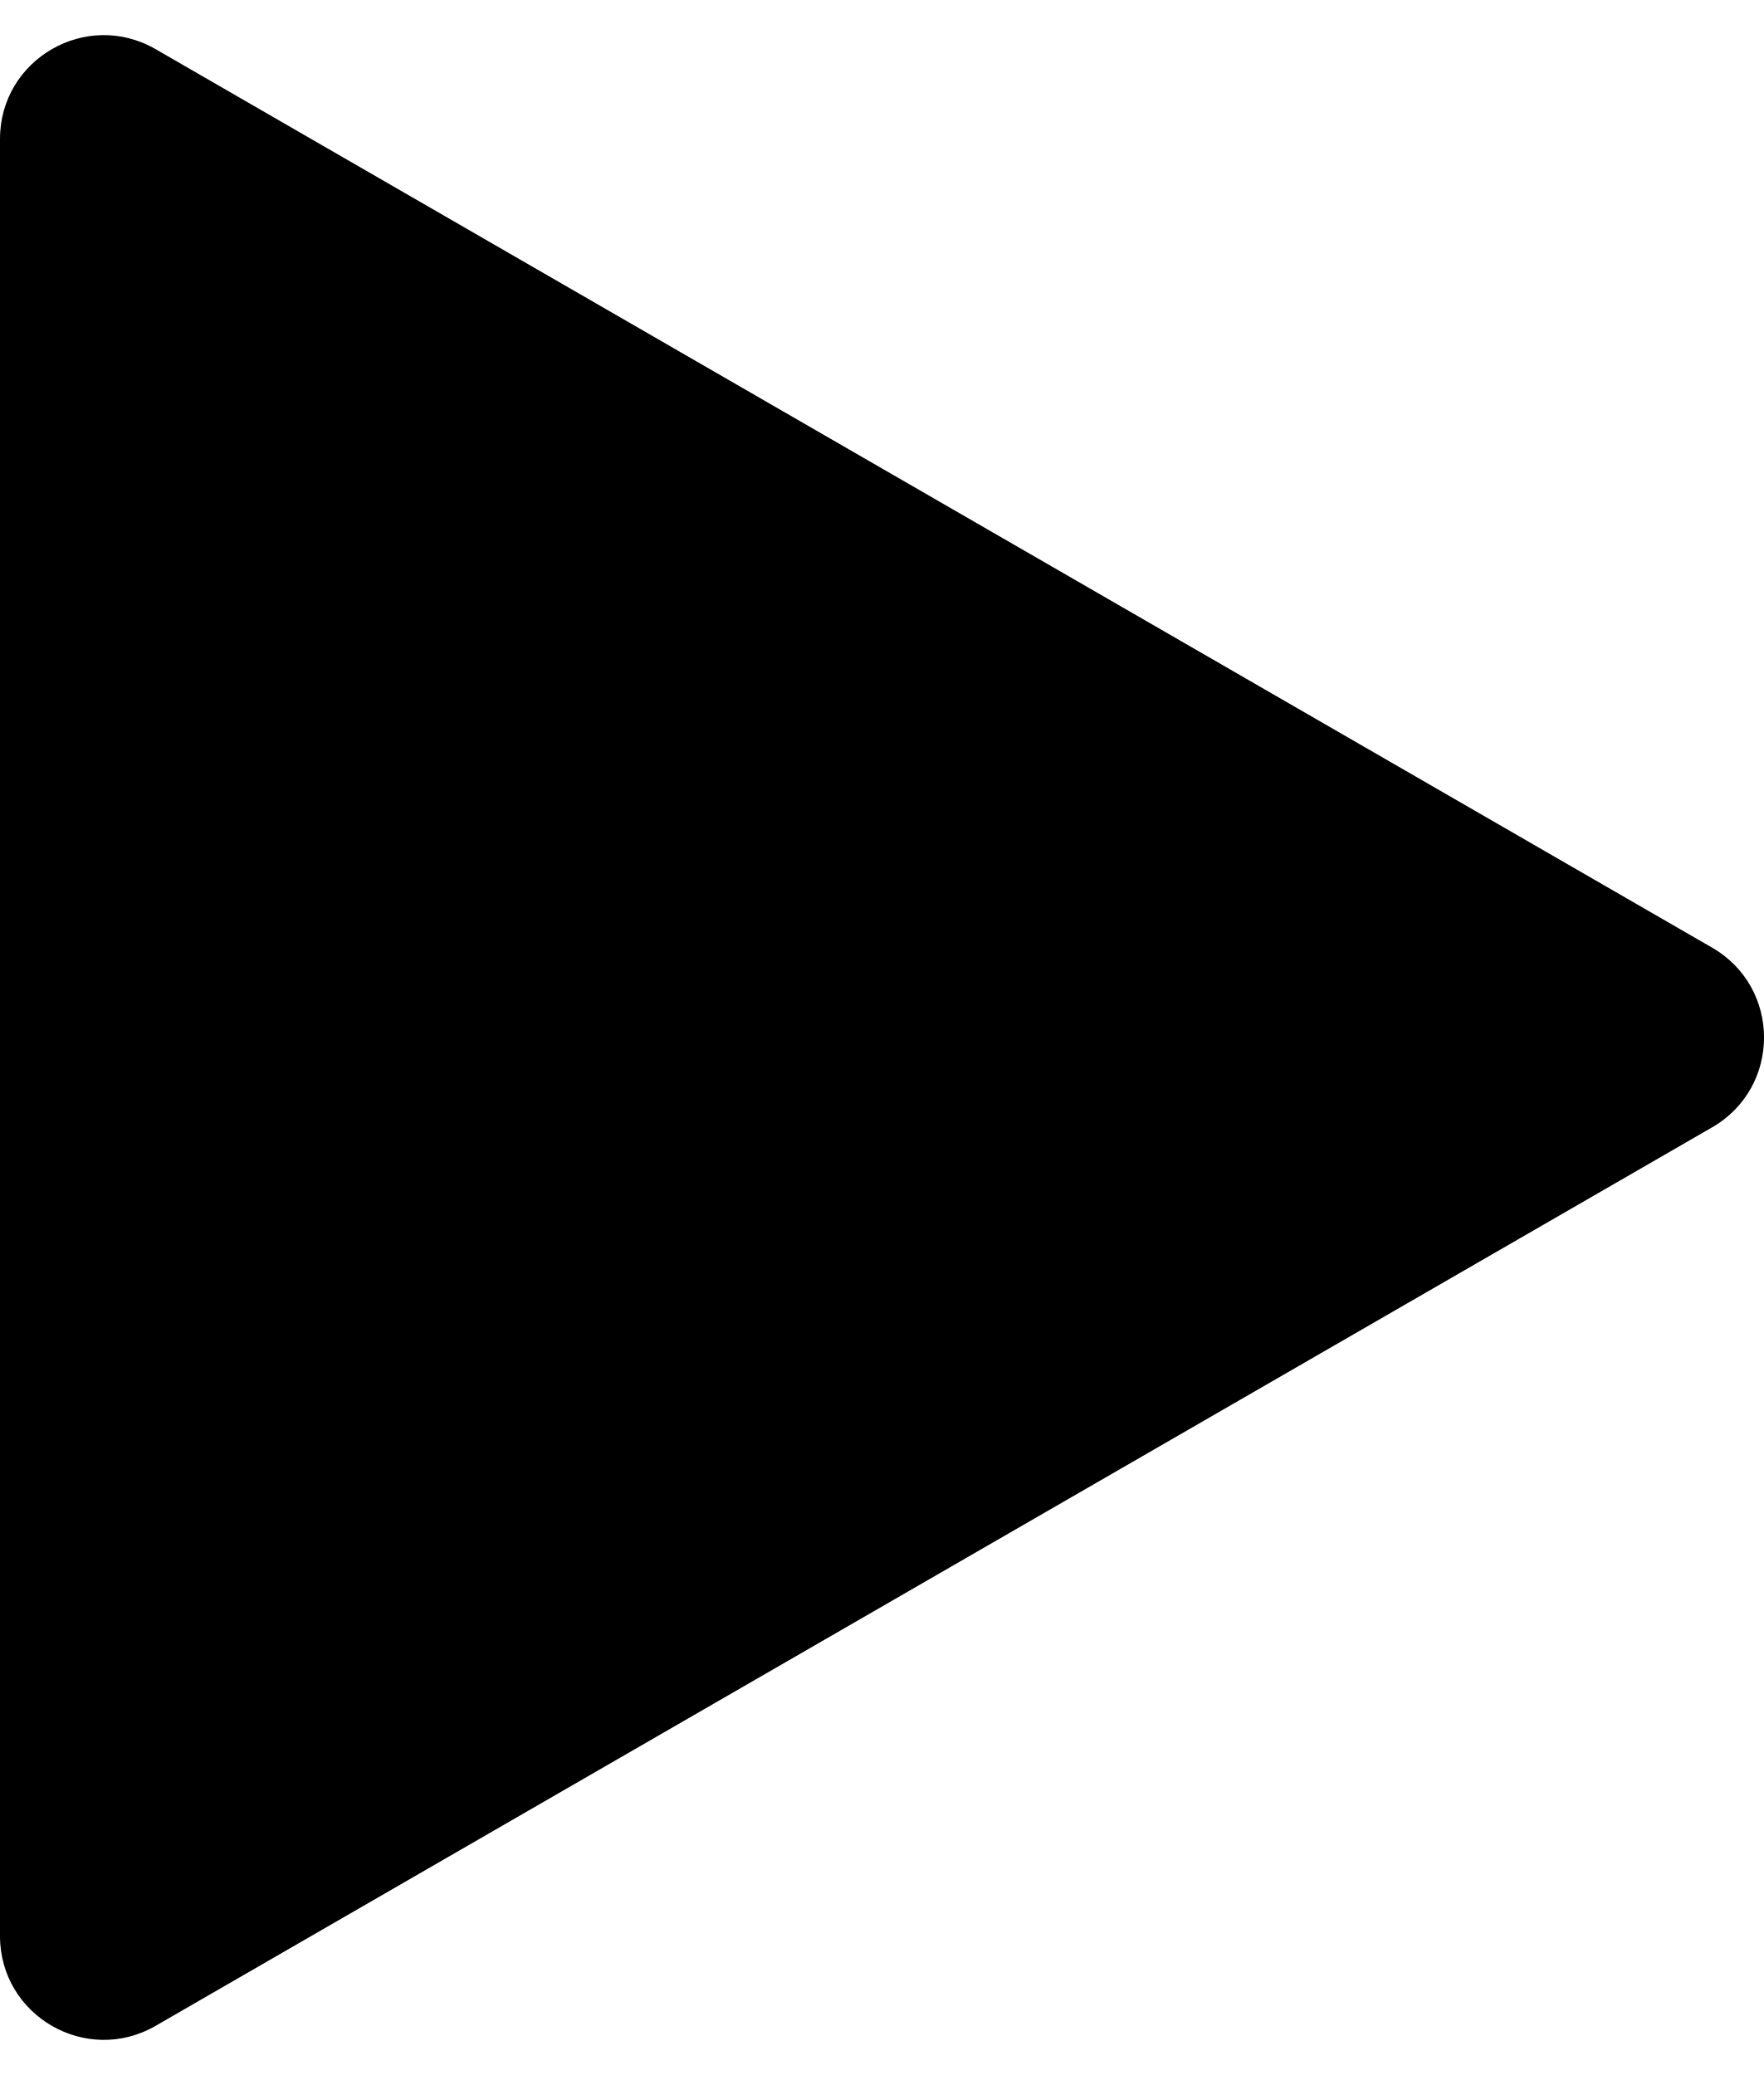
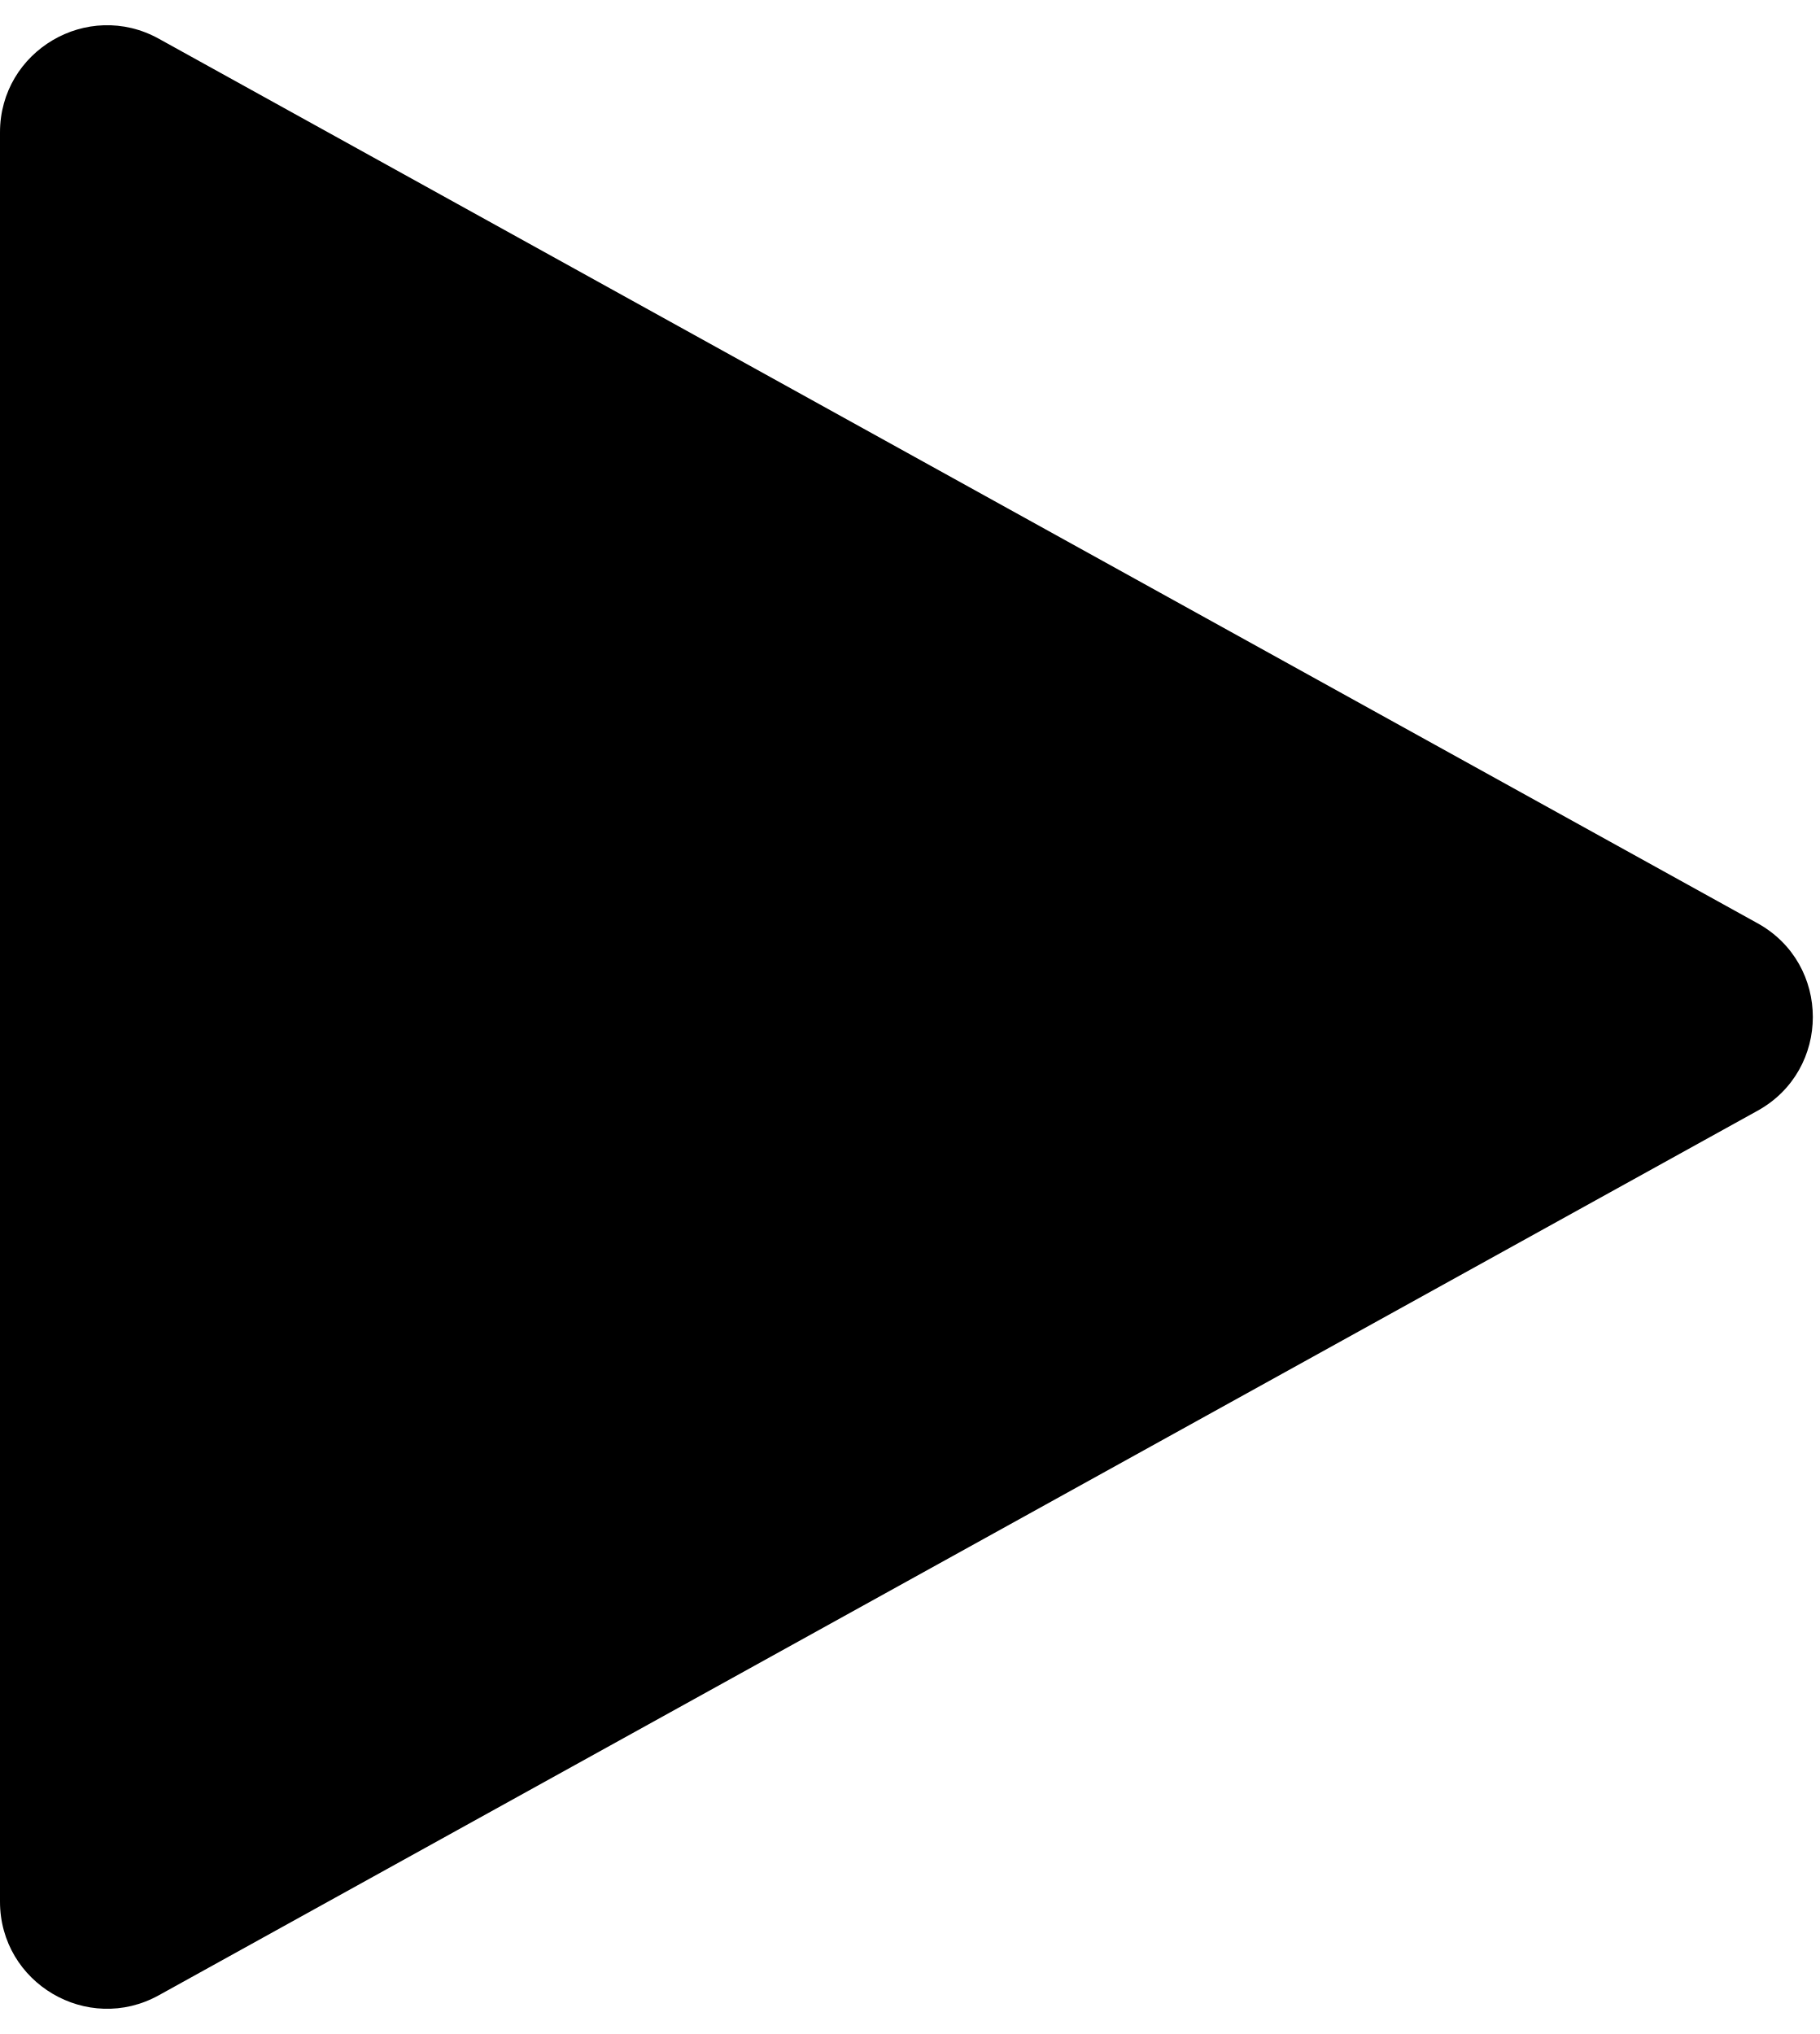
- <svg xmlns="http://www.w3.org/2000/svg" width="17" height="20" viewBox="0 0 17 20" fill="none">
-   <path d="M16.5 9.134C17.167 9.519 17.167 10.481 16.5 10.866L1.5 19.526C0.833 19.911 9.70611e-07 19.43 1.00426e-06 18.66L1.76136e-06 1.34C1.79501e-06 0.57 0.833 0.089 1.5 0.474L16.5 9.134Z" fill="black" />
+ <svg xmlns="http://www.w3.org/2000/svg" width="17" height="19" viewBox="0 0 17 19" fill="none">
+   <path d="M16.419 8.625C17.106 9.006 17.106 9.994 16.419 10.375L1.484 18.638C0.818 19.007 -8.9717e-07 18.525 -8.63874e-07 17.763L-1.41488e-07 1.237C-1.08192e-07 0.475 0.818 -0.007 1.484 0.362L16.419 8.625Z" fill="black" />
</svg>
